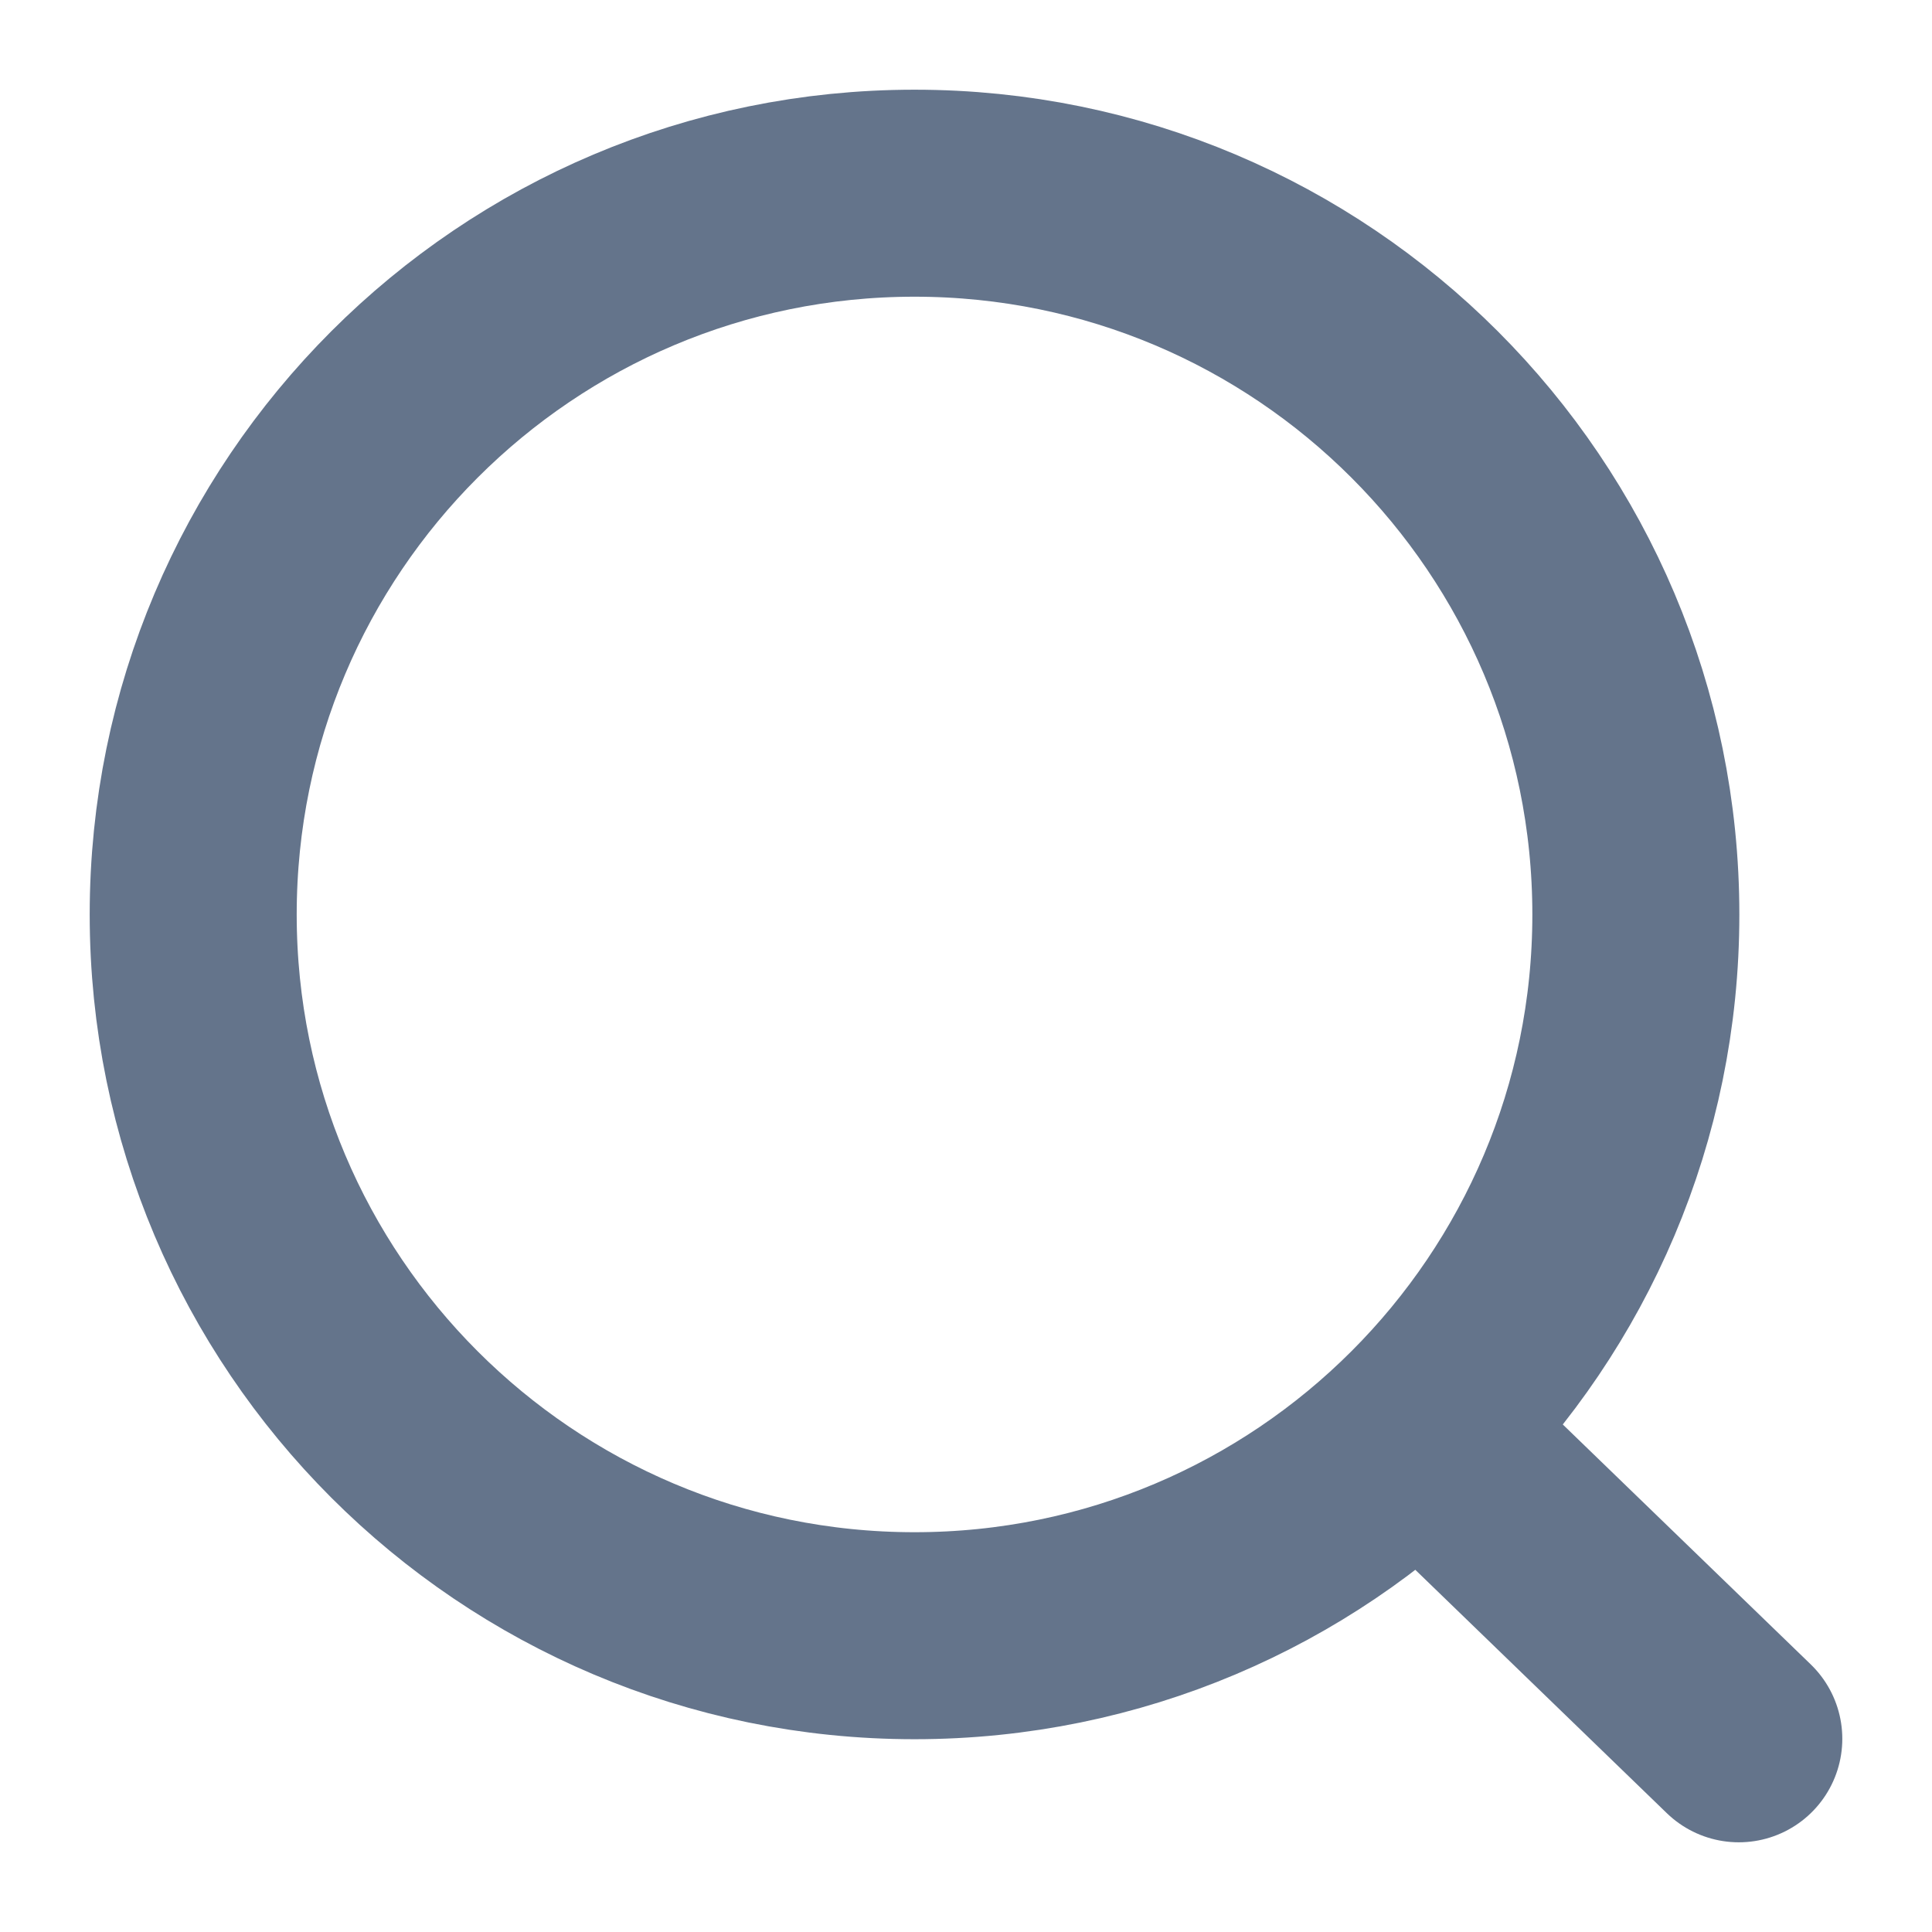
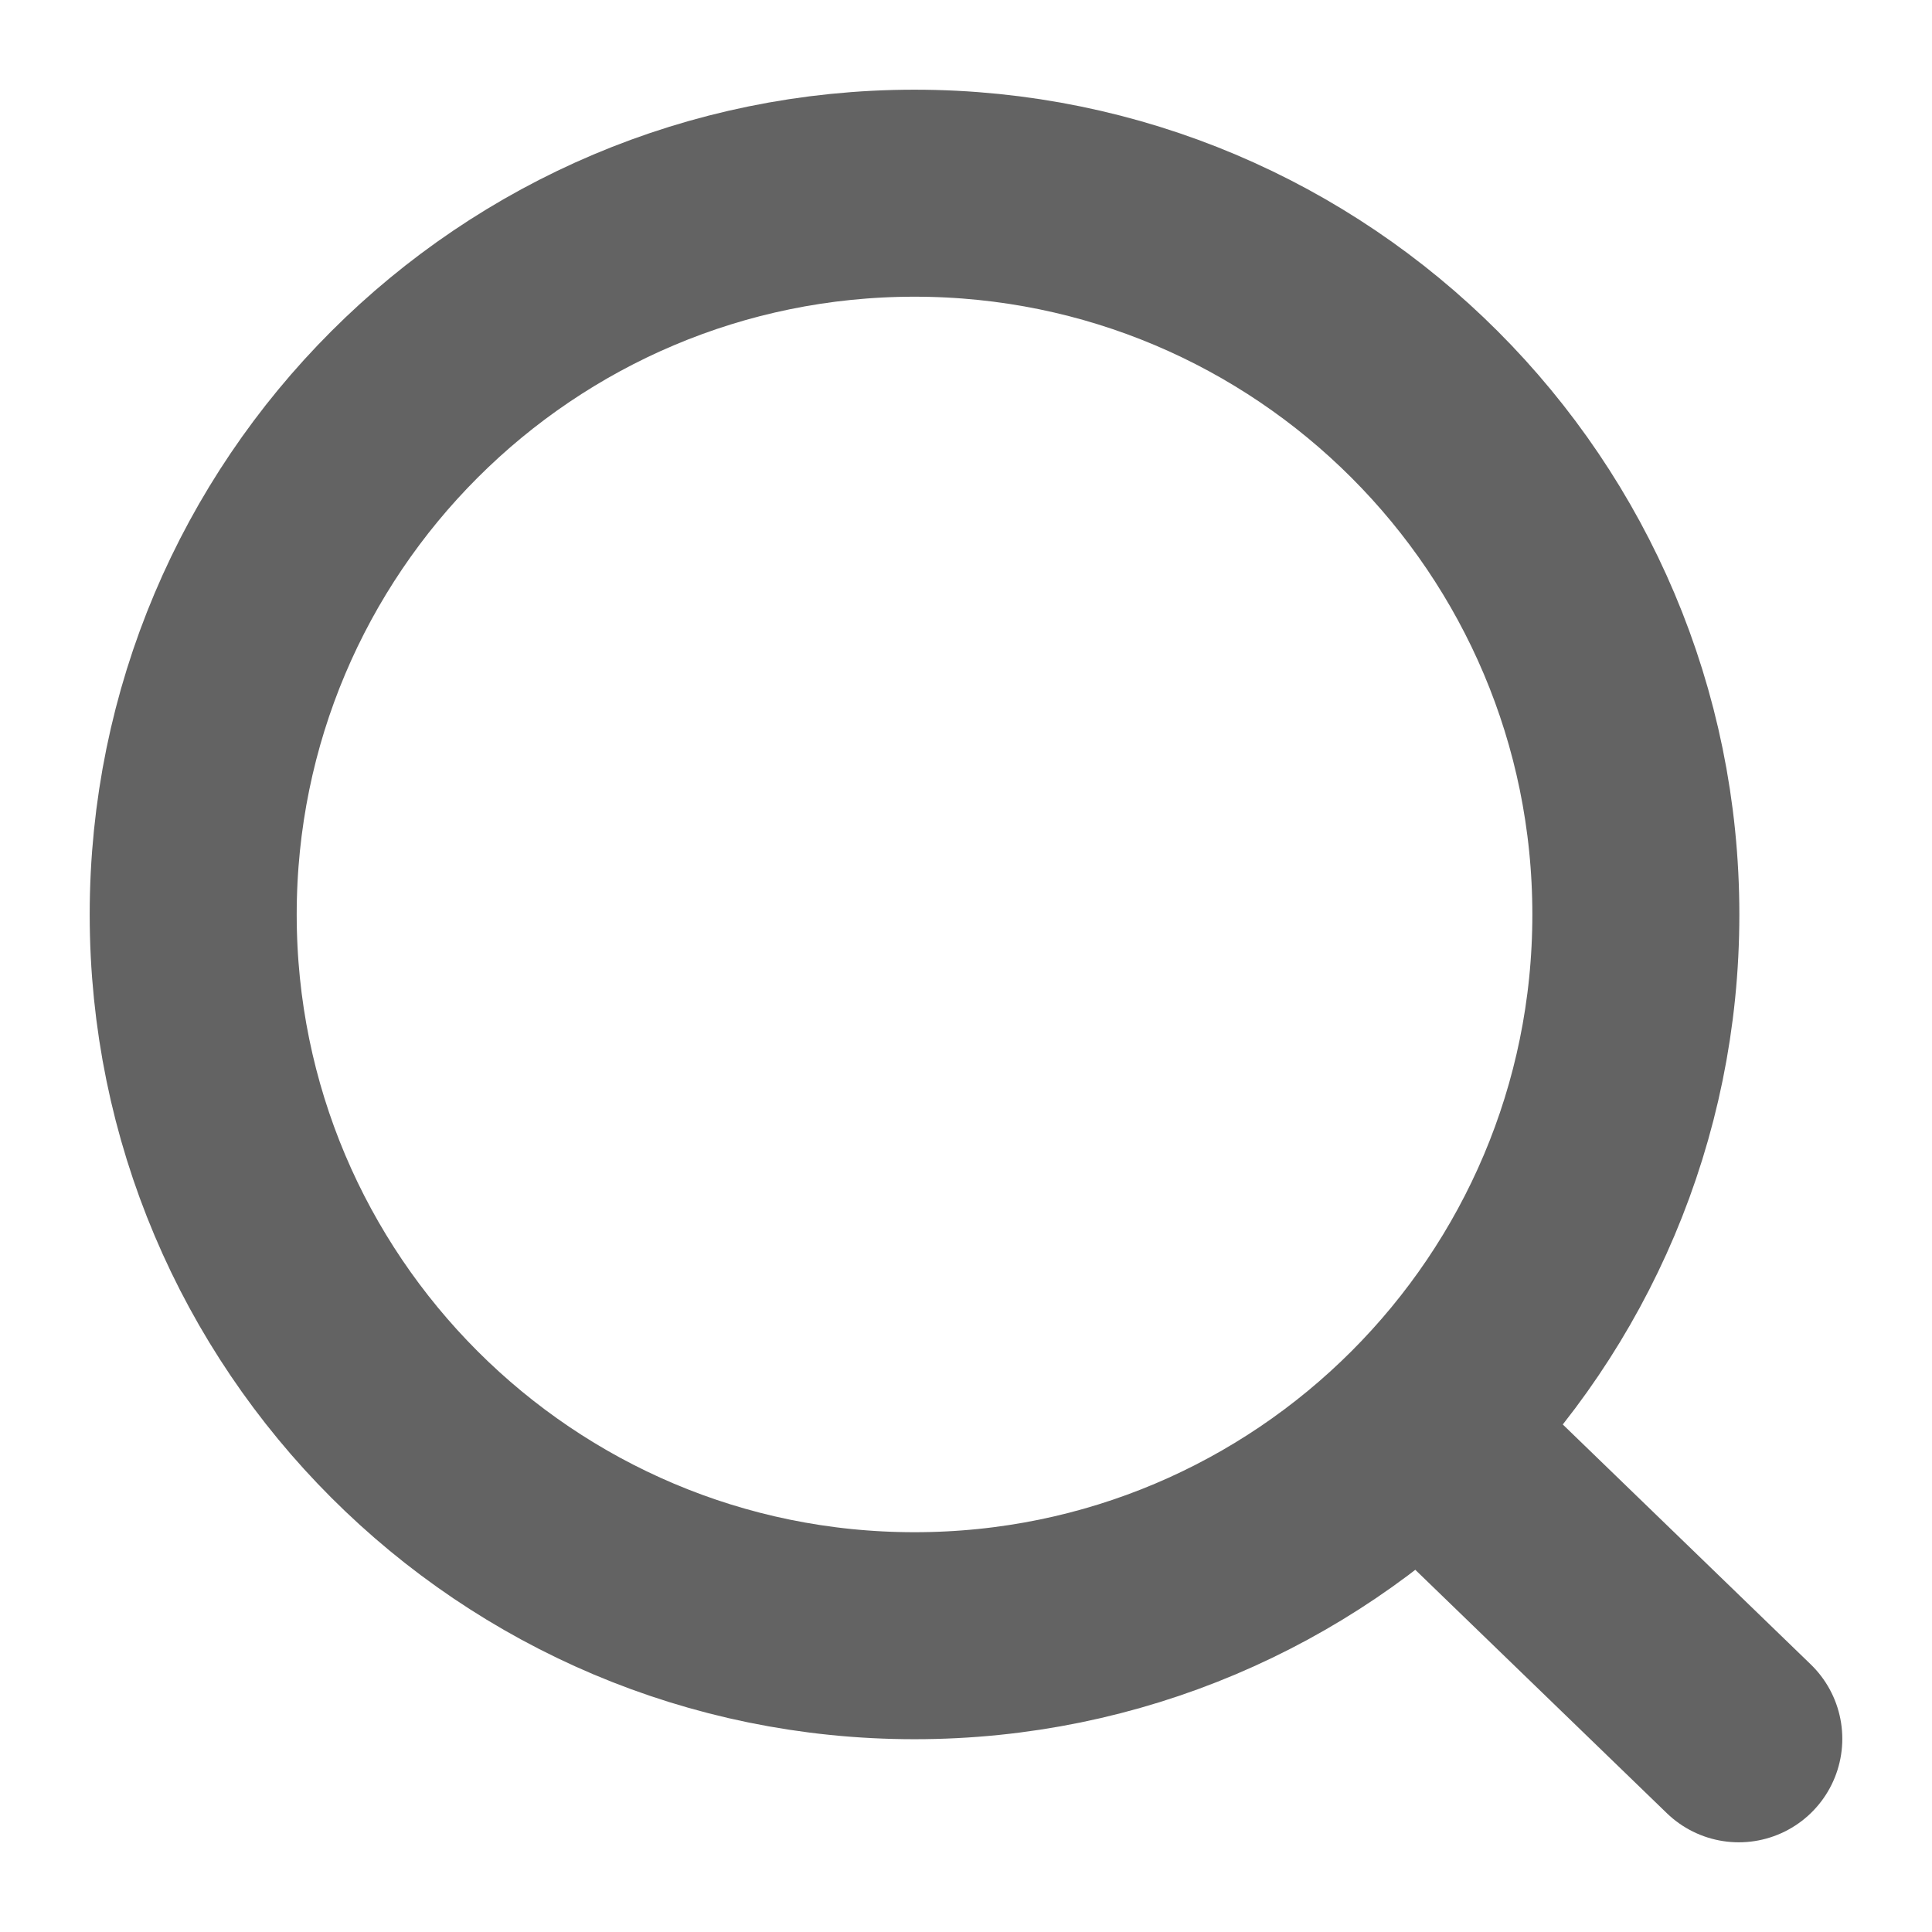
<svg xmlns="http://www.w3.org/2000/svg" width="14" height="14" viewBox="0 0 14 14" fill="none">
-   <path d="M10.285 10.36L12.6 12.6M11.854 6.627C11.854 9.513 9.514 11.853 6.627 11.853C3.74 11.853 1.4 9.513 1.4 6.627C1.4 3.74 3.74 1.4 6.627 1.4C9.514 1.4 11.854 3.74 11.854 6.627Z" stroke="#64748b" stroke-width="1.5" stroke-linecap="round" />
+   <path d="M10.285 10.36L12.6 12.6M11.854 6.627C11.854 9.513 9.514 11.853 6.627 11.853C3.74 11.853 1.4 9.513 1.4 6.627C1.4 3.74 3.74 1.4 6.627 1.4C9.514 1.4 11.854 3.74 11.854 6.627Z" stroke="#636363" stroke-width="1.5" stroke-linecap="round" />
</svg>
